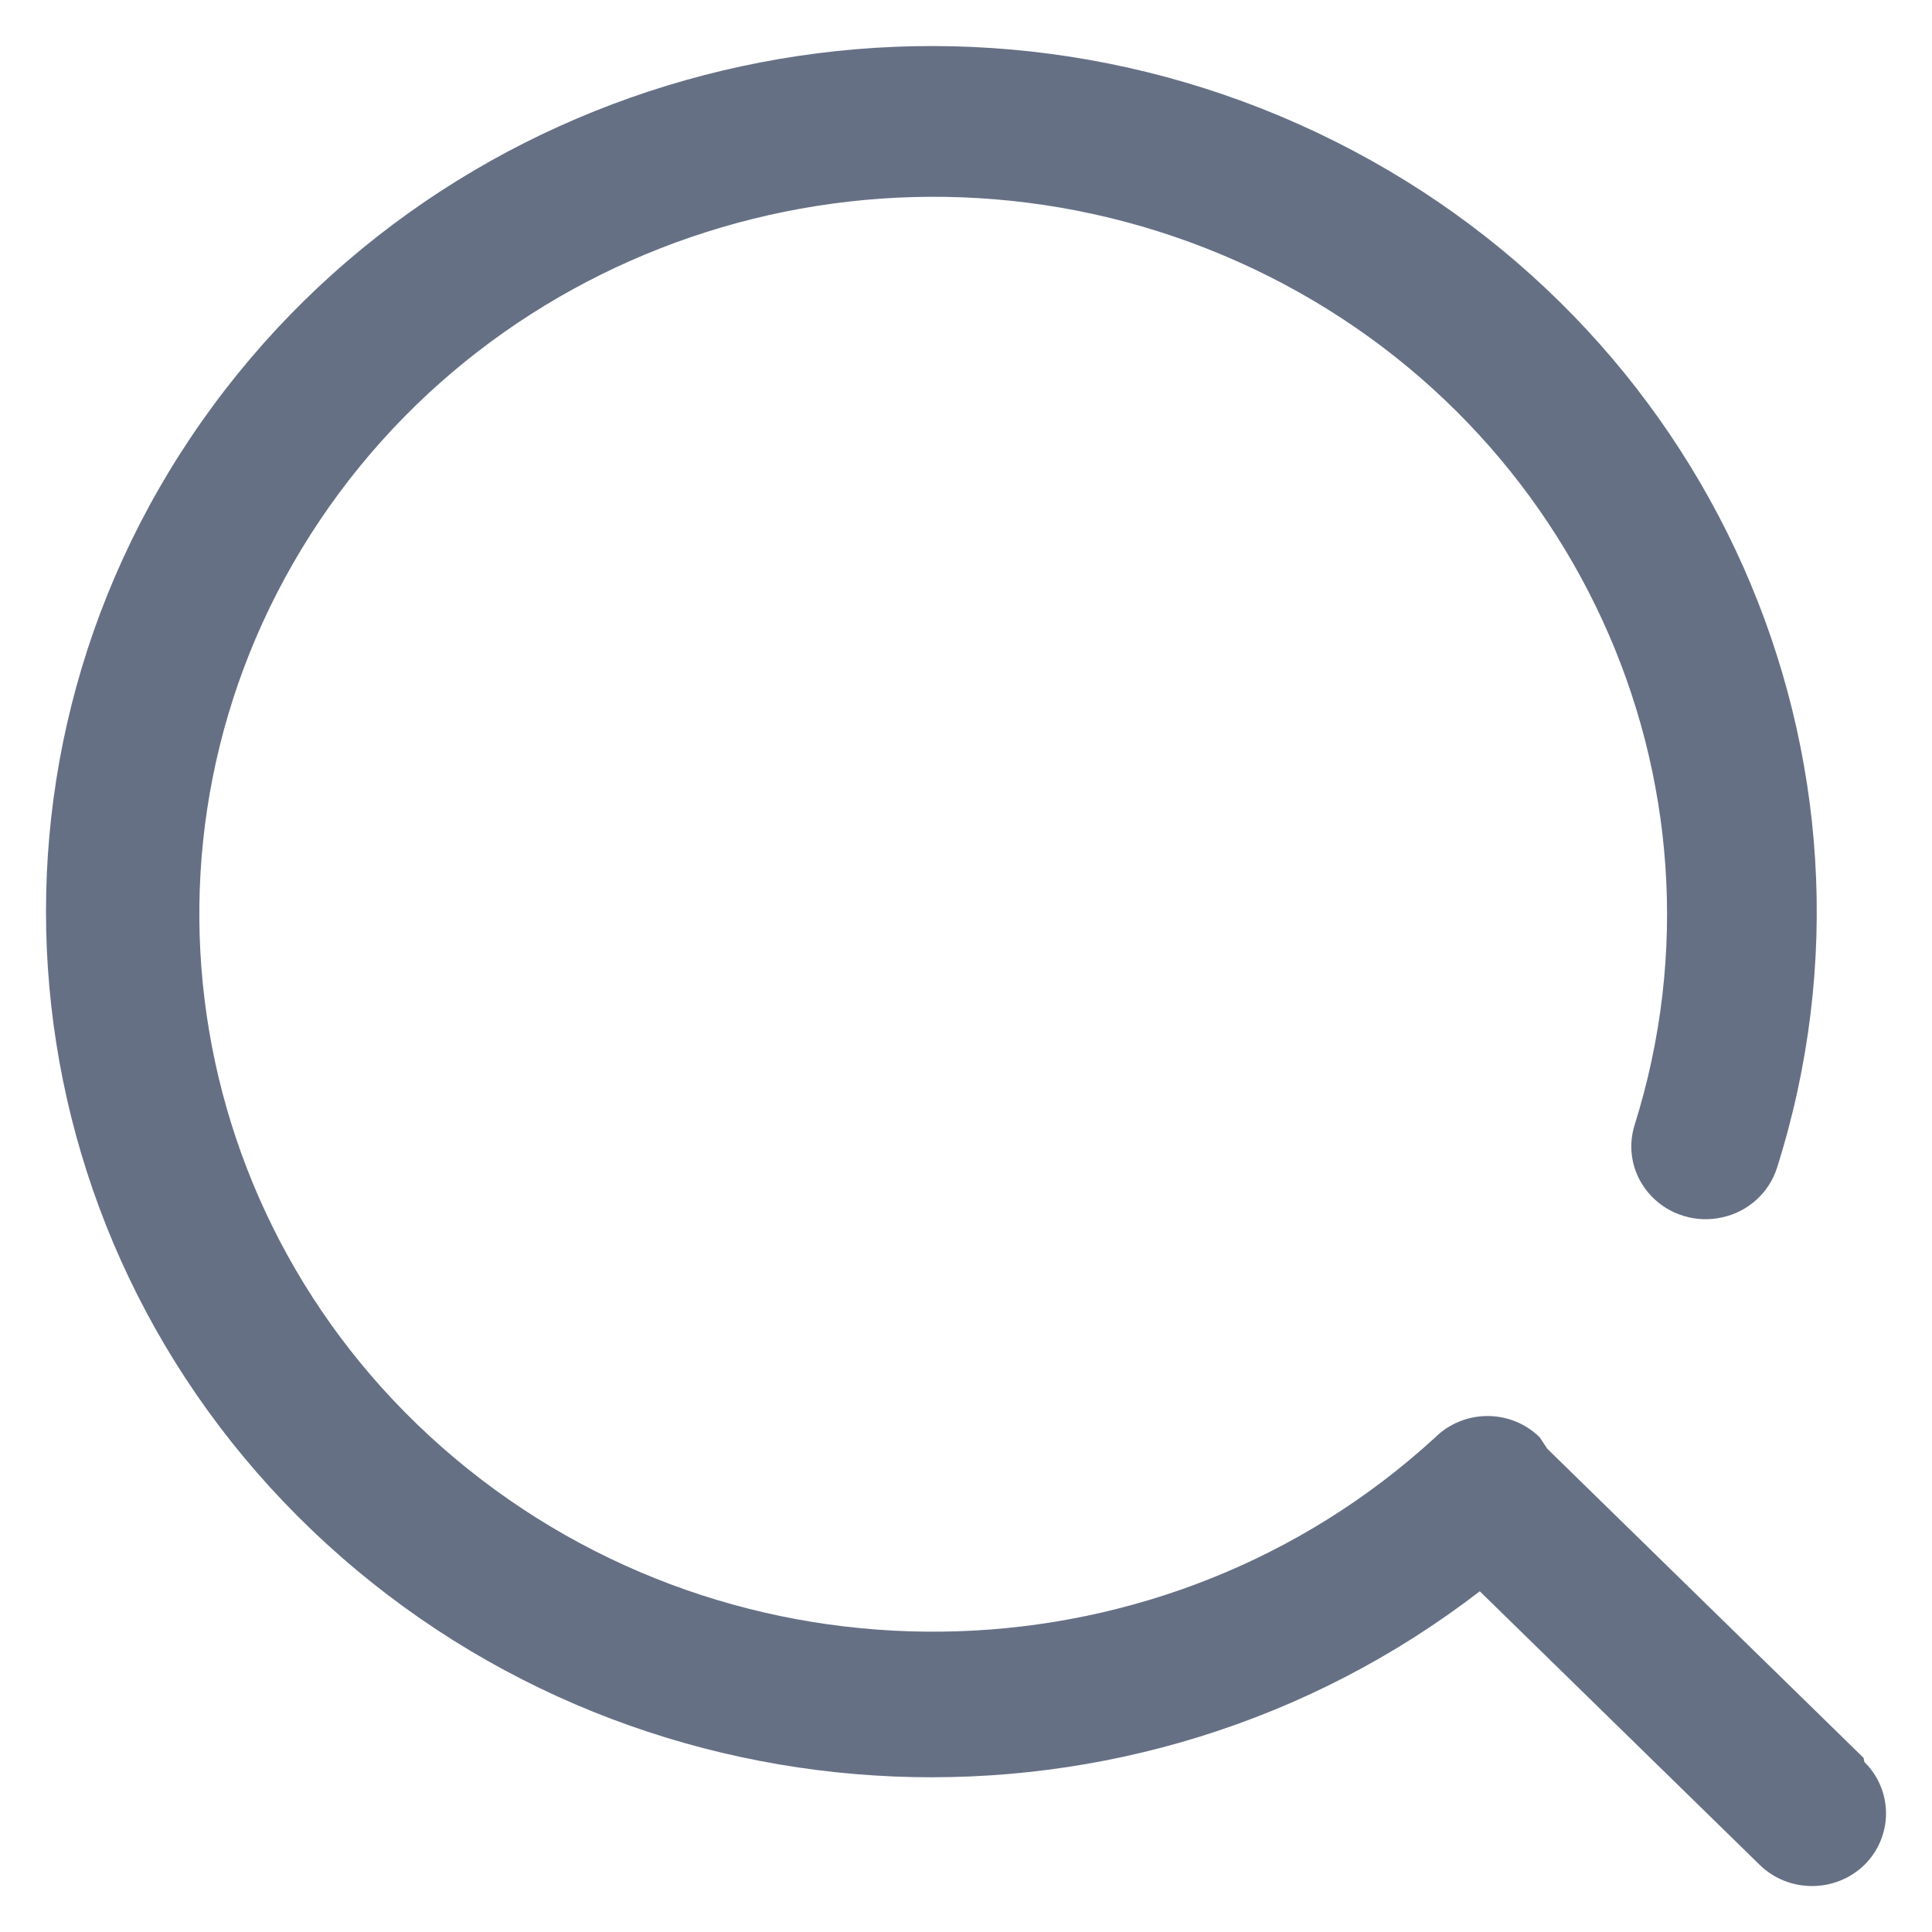
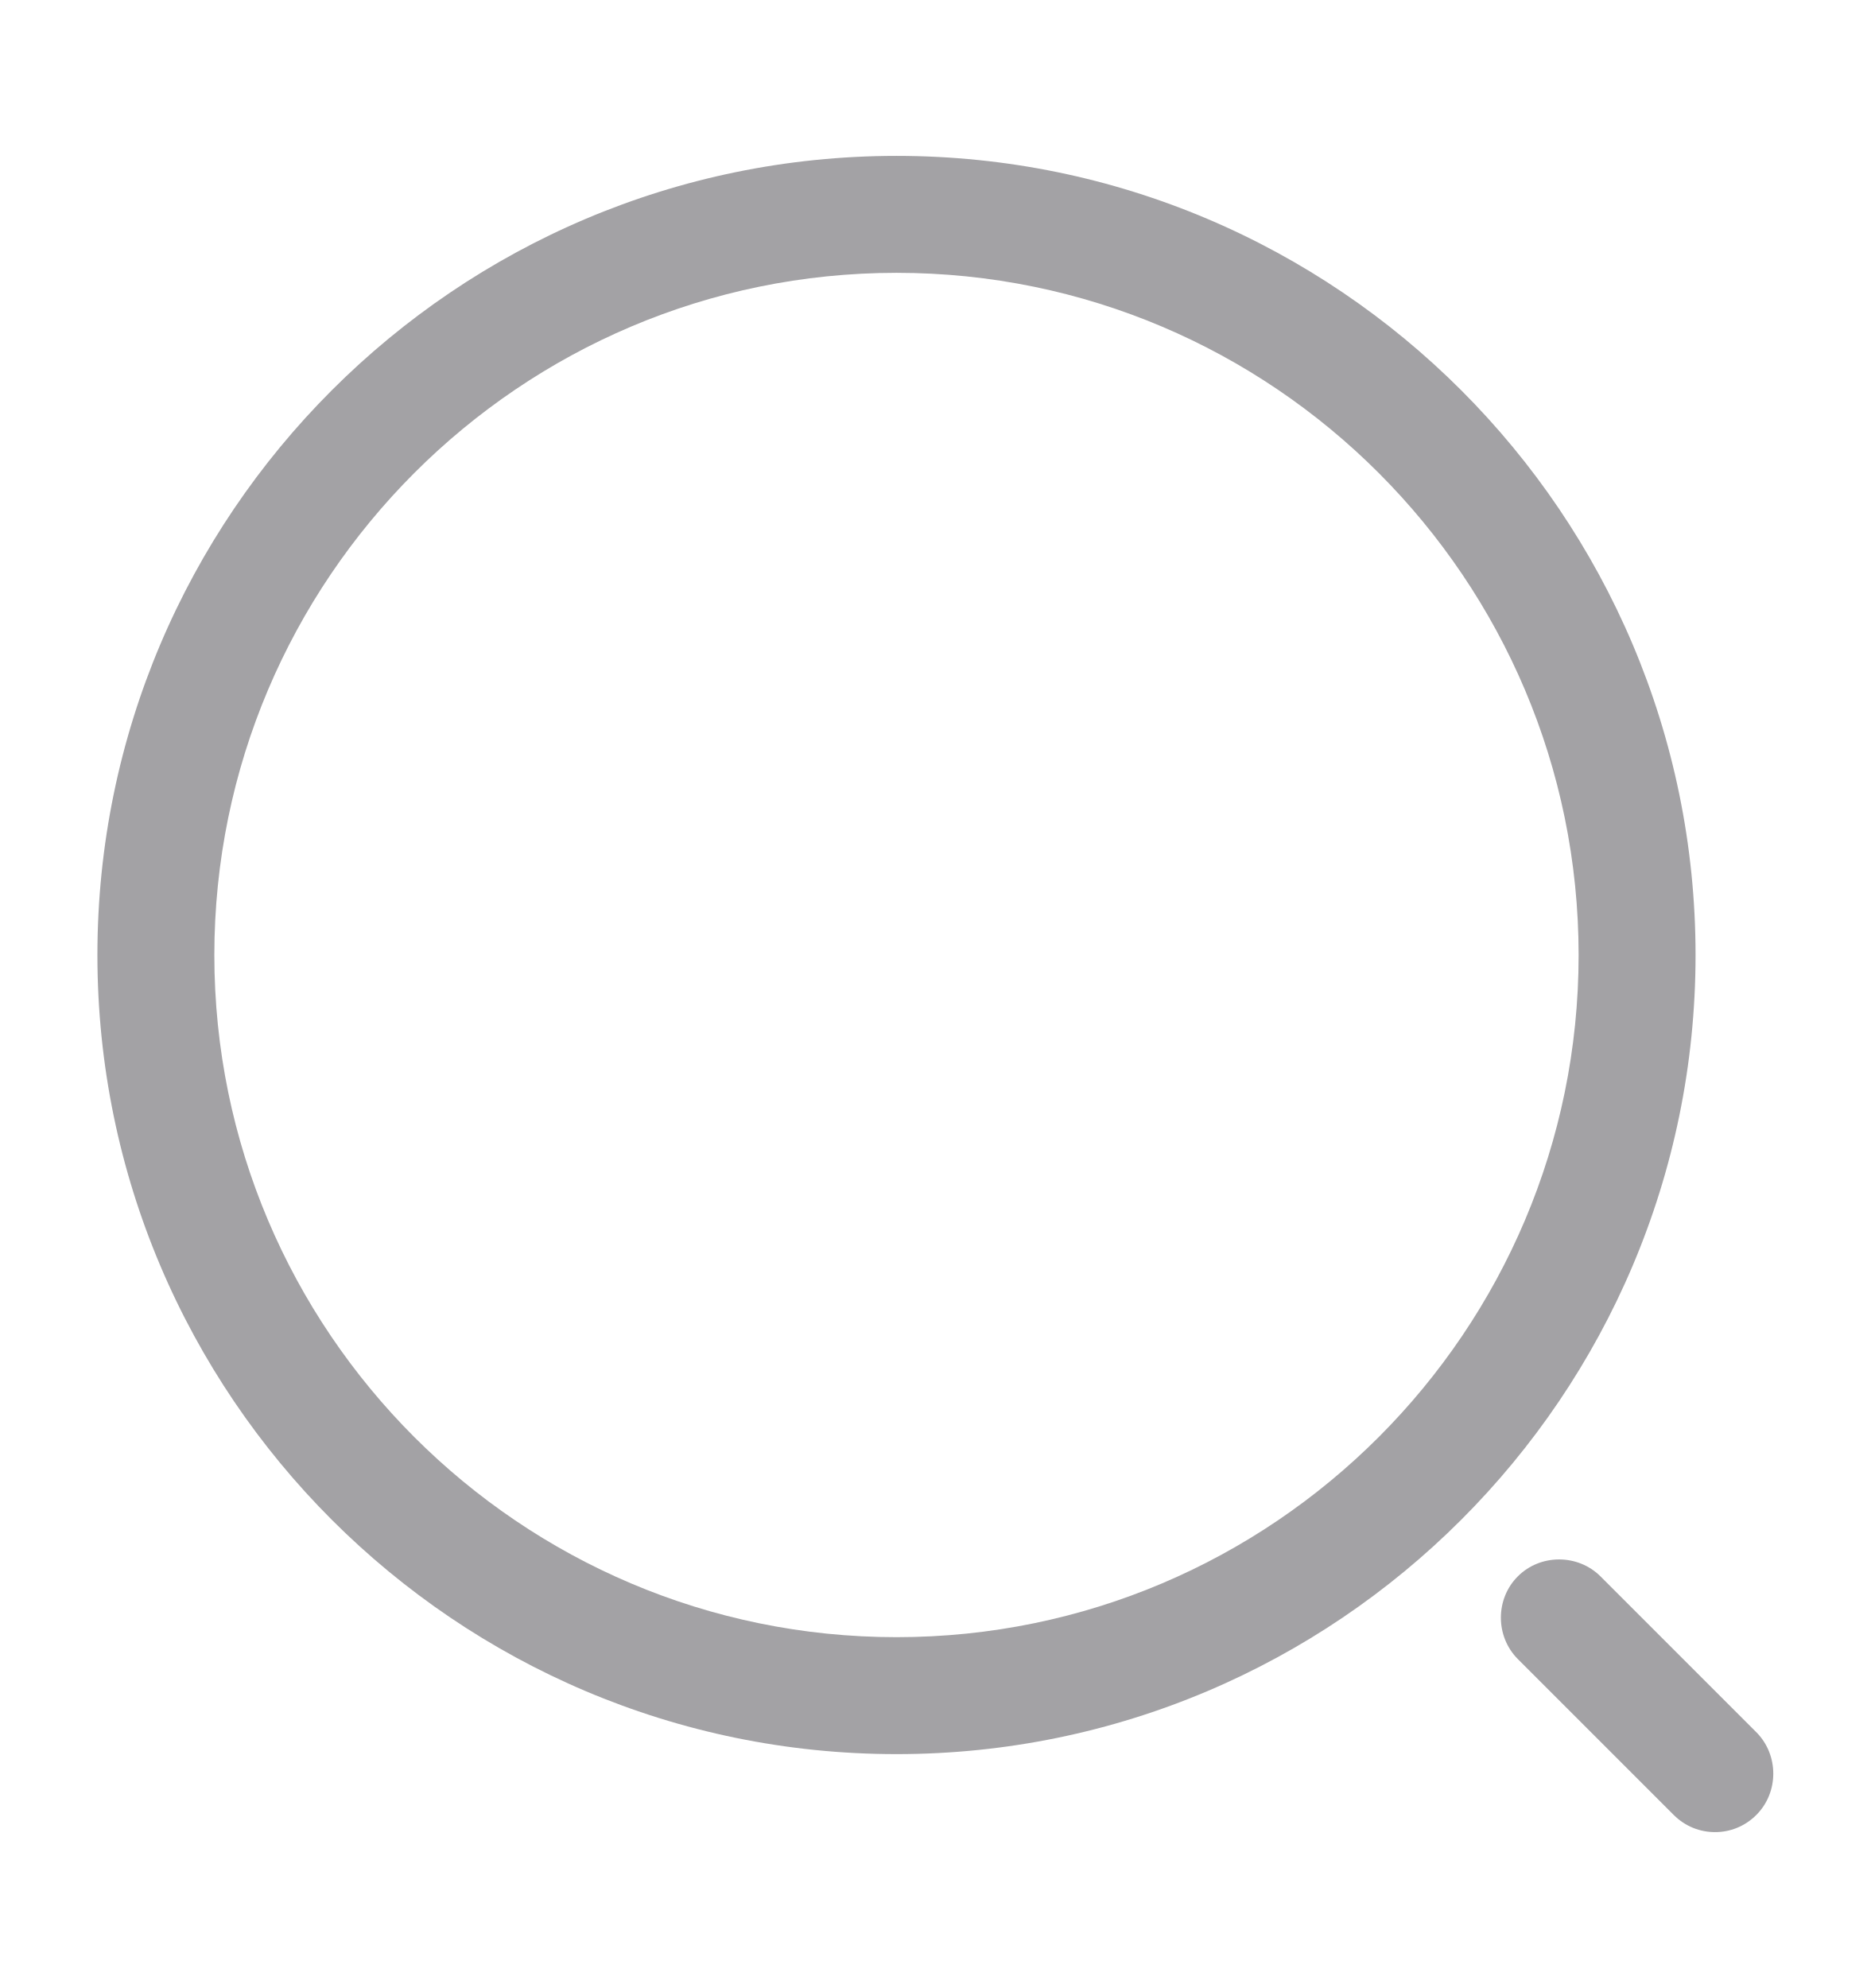
- <svg xmlns="http://www.w3.org/2000/svg" width="14" height="14" viewBox="0 0 14 14" fill="none">
-   <path d="M13.504 12.738L11.212 10.498L11.158 10.416C11.058 10.317 10.922 10.261 10.779 10.261C10.637 10.261 10.5 10.317 10.4 10.416C8.453 12.203 5.452 12.3 3.388 10.643C1.324 8.986 0.837 6.09 2.25 3.874C3.664 1.659 6.539 0.812 8.968 1.895C11.398 2.979 12.629 5.657 11.845 8.152C11.788 8.333 11.834 8.529 11.966 8.667C12.097 8.805 12.294 8.864 12.482 8.821C12.67 8.779 12.82 8.642 12.877 8.462C13.815 5.5 12.398 2.312 9.544 0.961C6.69 -0.39 3.254 0.501 1.459 3.058C-0.335 5.614 0.05 9.069 2.366 11.187C4.682 13.305 8.233 13.451 10.723 11.531L12.752 13.514C12.961 13.718 13.3 13.718 13.51 13.514C13.719 13.307 13.719 12.974 13.51 12.768L13.504 12.738Z" fill="#667085" />
+ <svg xmlns="http://www.w3.org/2000/svg" width="16" height="17" viewBox="0 0 16 17" fill="none">
+   <path d="M7.667 15C3.9 15 0.833 11.934 0.833 8.167C0.833 4.4 3.9 1.333 7.667 1.333C11.434 1.333 14.5 4.4 14.5 8.167C14.5 11.934 11.434 15 7.667 15ZM7.667 2.333C4.447 2.333 1.833 4.954 1.833 8.167C1.833 11.38 4.447 14 7.667 14C10.887 14 13.5 11.38 13.5 8.167C13.5 4.954 10.887 2.333 7.667 2.333Z" fill="#A3A2A5" />
+   <path d="M14.667 15.667C14.54 15.667 14.413 15.62 14.313 15.52L12.98 14.187C12.787 13.993 12.787 13.673 12.98 13.48C13.173 13.287 13.493 13.287 13.687 13.48L15.02 14.813C15.213 15.007 15.213 15.327 15.02 15.52C14.92 15.62 14.793 15.667 14.667 15.667Z" fill="#A3A2A5" />
</svg>
